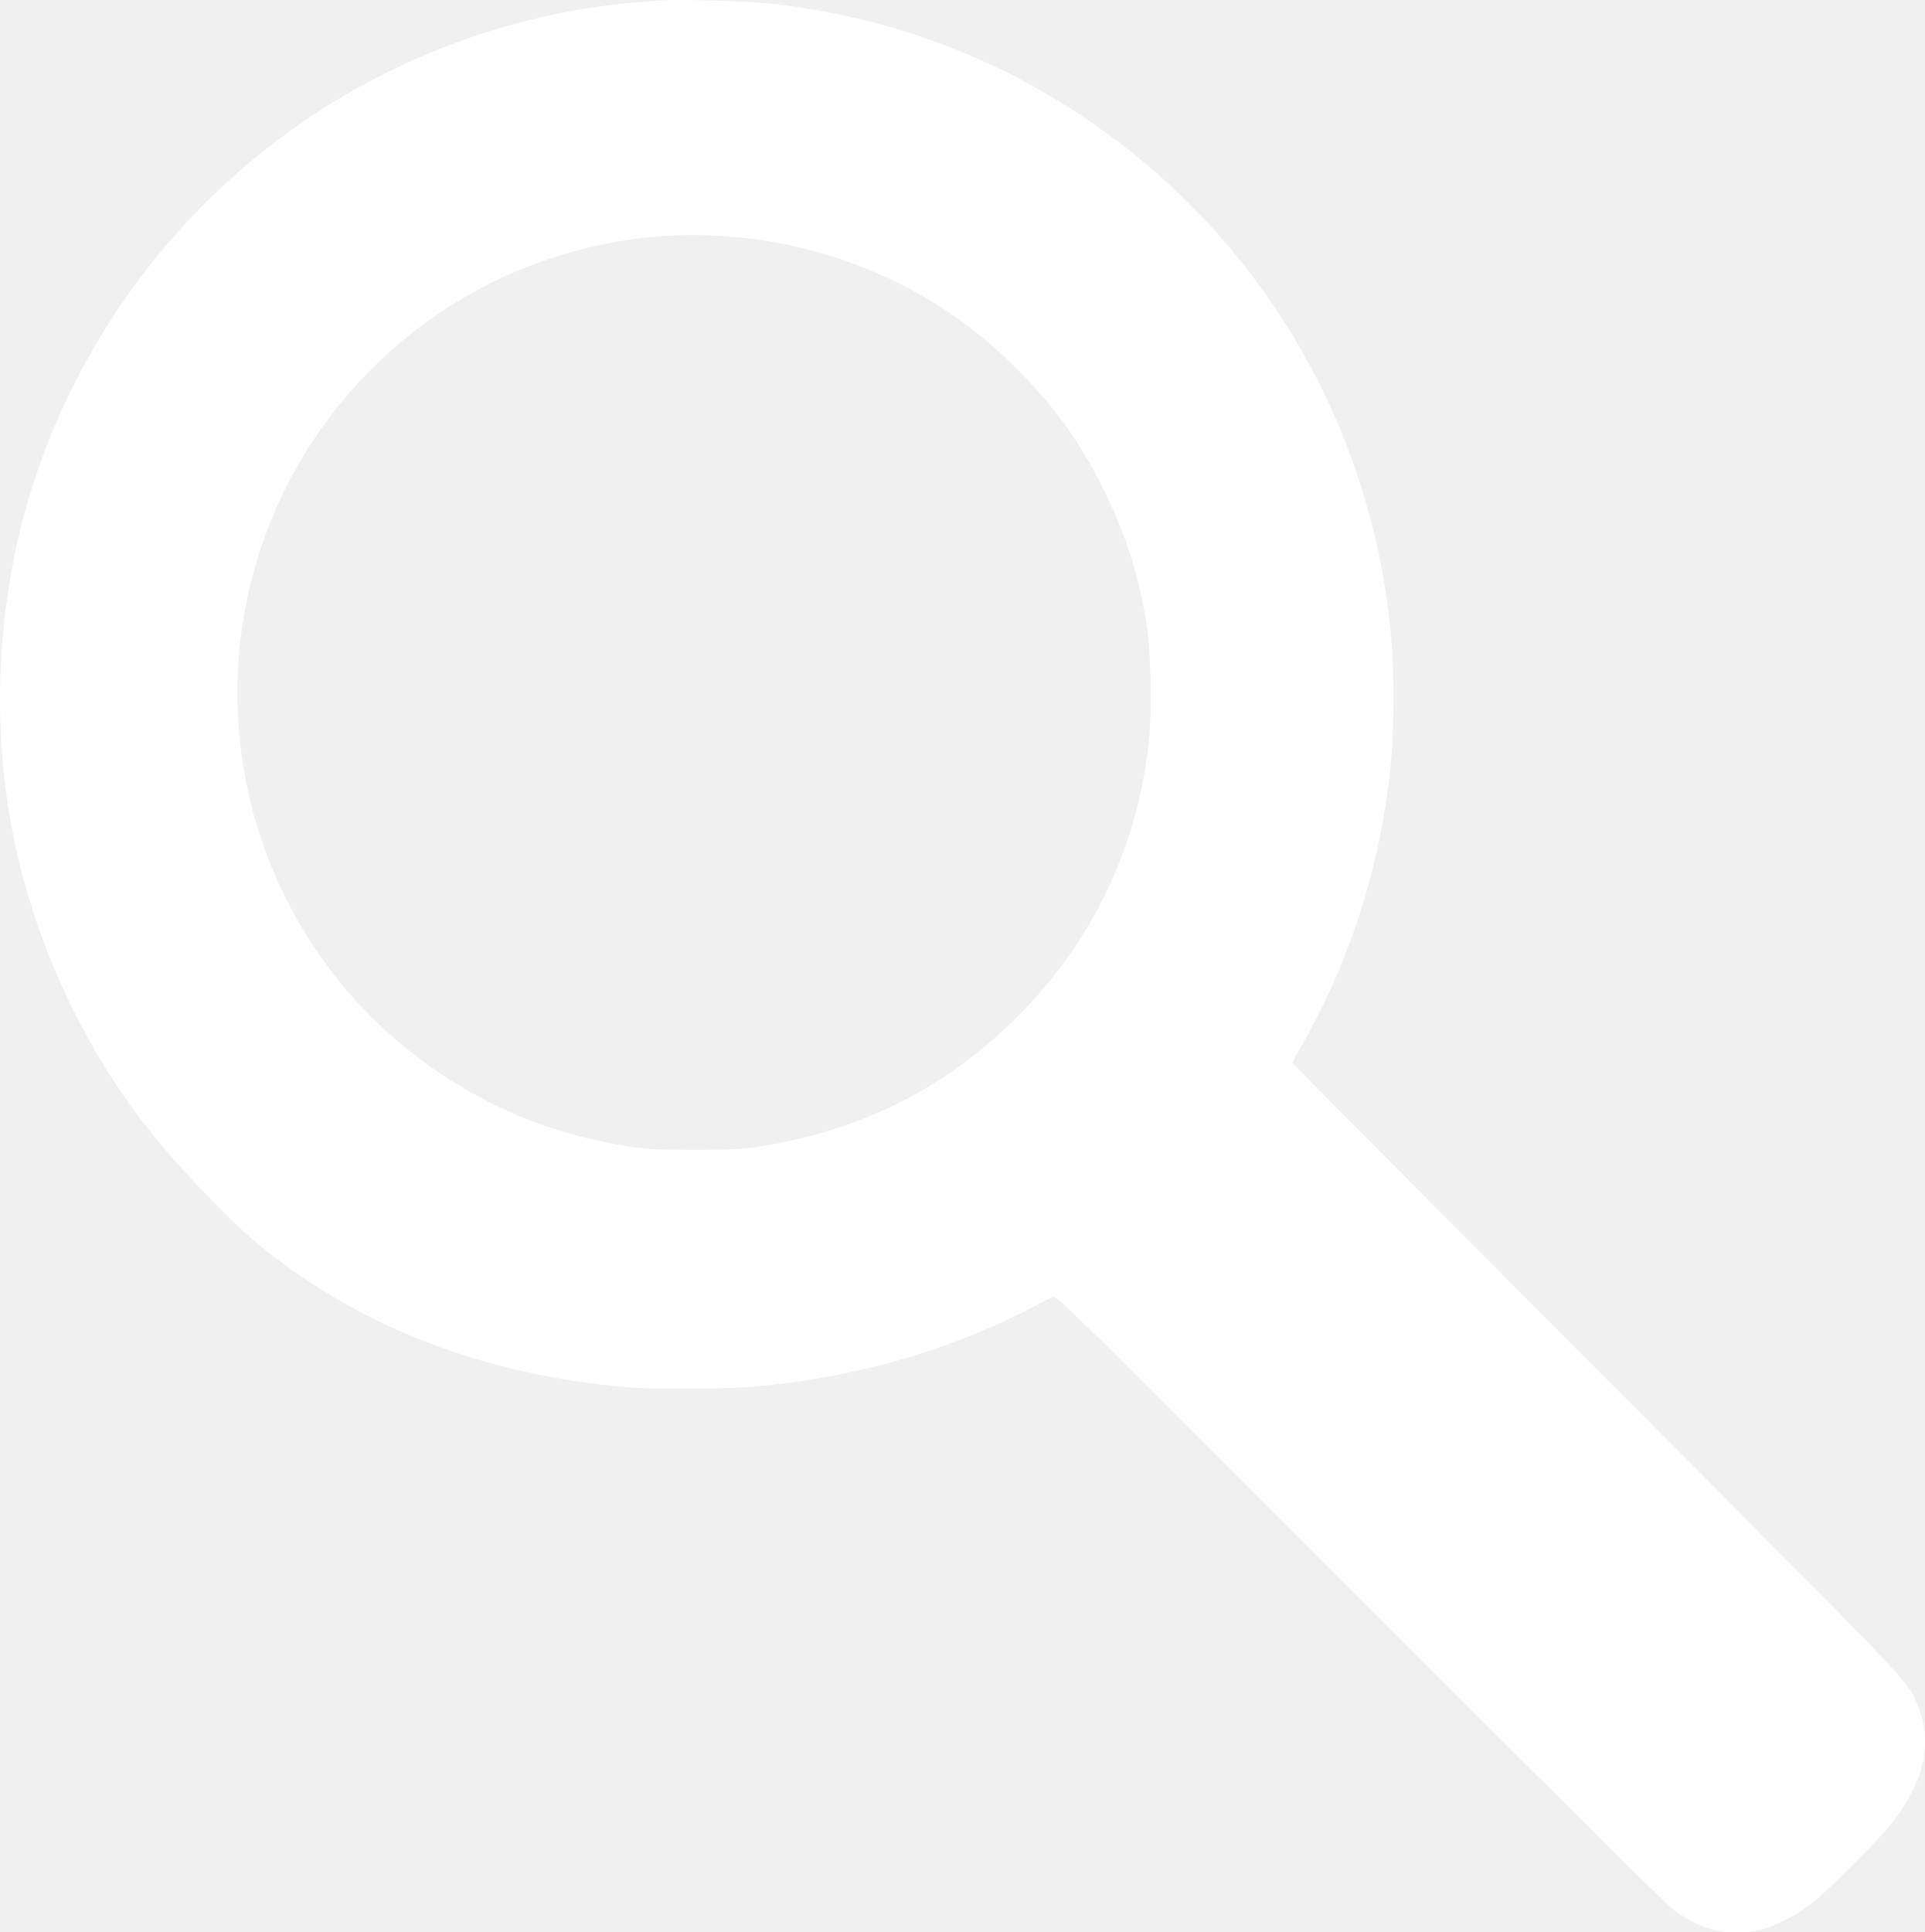
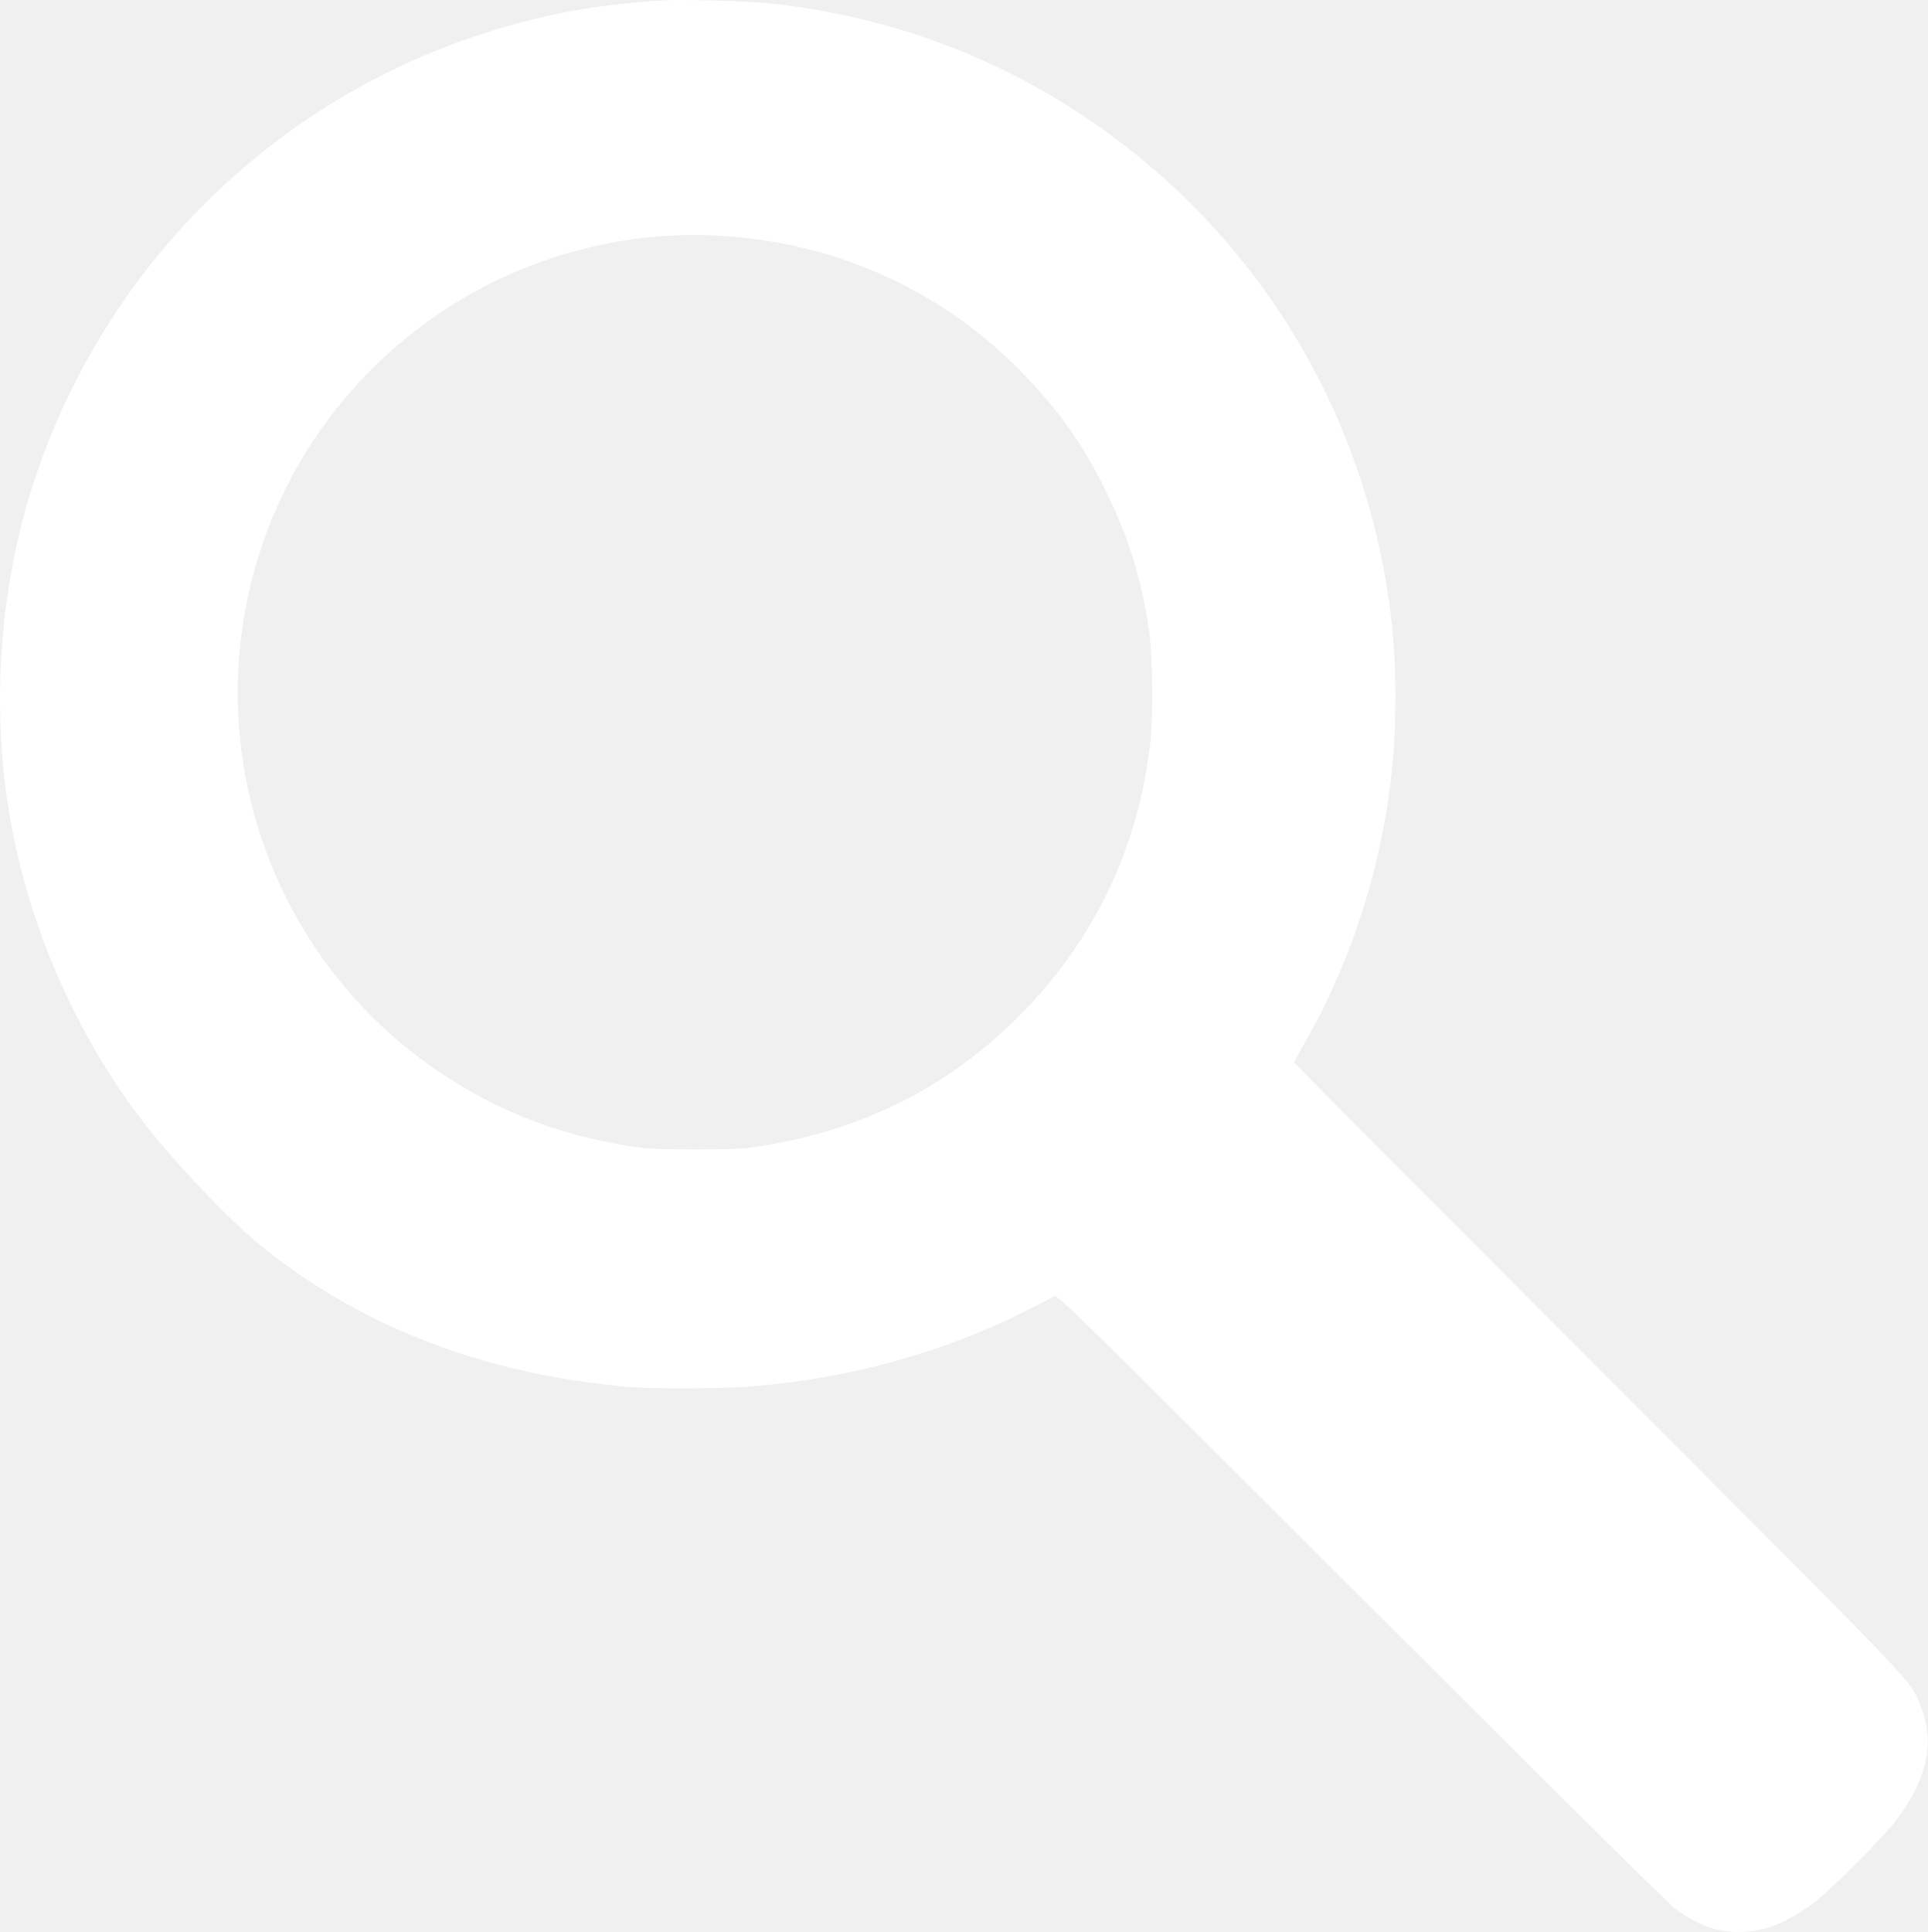
- <svg xmlns="http://www.w3.org/2000/svg" width="1.299mm" height="1.304mm" viewBox="0 0 1.299 1.304" version="1.1" id="svg4414">
-   <defs id="defs4408" />
-   <g id="layer1" transform="translate(-50.40384,-33.5244)">
-     <g transform="matrix(1.0495261e-4,0,0,-1.0513226e-4,50.38197,34.84976)" id="g4390" style="fill:#fff;stroke:none">
-       <path d="m 4460,12604 c -25,-2 -101,-8 -170,-14 -727,-60 -1469,-321 -2085,-733 C 1359,11291 734,10464 422,9500 193,8794 146,7988 291,7255 425,6579 727,5916 1144,5381 c 189,-243 525,-596 719,-757 645,-532 1449,-844 2382,-924 177,-15 624,-12 818,5 618,54 1202,216 1727,479 91,46 175,89 188,97 21,13 84,-48 1980,-1942 1254,-1254 1980,-1973 2022,-2001 142,-99 259,-140 400,-139 156,0 303,58 477,187 106,79 454,428 536,539 196,263 244,497 148,733 -65,161 9,84 -2073,2167 -1071,1073 -1948,1954 -1948,1958 0,4 26,54 59,110 325,565 526,1213 580,1880 6,70 11,229 11,352 0,245 -11,405 -41,620 -179,1271 -880,2391 -1946,3106 -608,408 -1288,654 -2033,734 -137,15 -593,27 -690,19 z m 425,-1515 c 700,-52 1346,-342 1834,-822 264,-260 431,-489 586,-802 146,-295 229,-556 280,-885 26,-162 32,-567 10,-750 -77,-676 -364,-1271 -844,-1751 -452,-452 -996,-727 -1645,-831 -123,-20 -178,-23 -431,-23 -255,0 -307,3 -434,23 -452,73 -830,220 -1201,467 -1133,756 -1596,2194 -1118,3475 311,834 998,1491 1844,1763 372,120 741,165 1119,136 z" id="path4388" />
-     </g>
+ <svg xmlns="http://www.w3.org/2000/svg" version="1.0" width="75pt" height="75.164pt" viewBox="0 0 75 75.164" preserveAspectRatio="xMidYMid meet" id="svg3215">
+   <defs id="defs3219" />
+   <g transform="matrix(0.0060579,0,0,-0.0060579,-1.26201,76.36926)" id="g3213" style="fill:#fff;stroke:none">
+     <path d="m 4460,12604 c -25,-2 -101,-8 -170,-14 -727,-60 -1469,-321 -2085,-733 C 1359,11291 734,10464 422,9500 193,8794 146,7988 291,7255 425,6579 727,5916 1144,5381 c 189,-243 525,-596 719,-757 645,-532 1449,-844 2382,-924 177,-15 624,-12 818,5 618,54 1202,216 1727,479 91,46 175,89 188,97 21,13 84,-48 1980,-1942 1254,-1254 1980,-1973 2022,-2001 142,-99 259,-140 400,-139 156,0 303,58 477,187 106,79 454,428 536,539 196,263 244,497 148,733 -65,161 9,84 -2073,2167 -1071,1073 -1948,1954 -1948,1958 0,4 26,54 59,110 325,565 526,1213 580,1880 6,70 11,229 11,352 0,245 -11,405 -41,620 -179,1271 -880,2391 -1946,3106 -608,408 -1288,654 -2033,734 -137,15 -593,27 -690,19 z m 425,-1515 c 700,-52 1346,-342 1834,-822 264,-260 431,-489 586,-802 146,-295 229,-556 280,-885 26,-162 32,-567 10,-750 -77,-676 -364,-1271 -844,-1751 -452,-452 -996,-727 -1645,-831 -123,-20 -178,-23 -431,-23 -255,0 -307,3 -434,23 -452,73 -830,220 -1201,467 -1133,756 -1596,2194 -1118,3475 311,834 998,1491 1844,1763 372,120 741,165 1119,136 z" id="path3211" />
  </g>
</svg>
